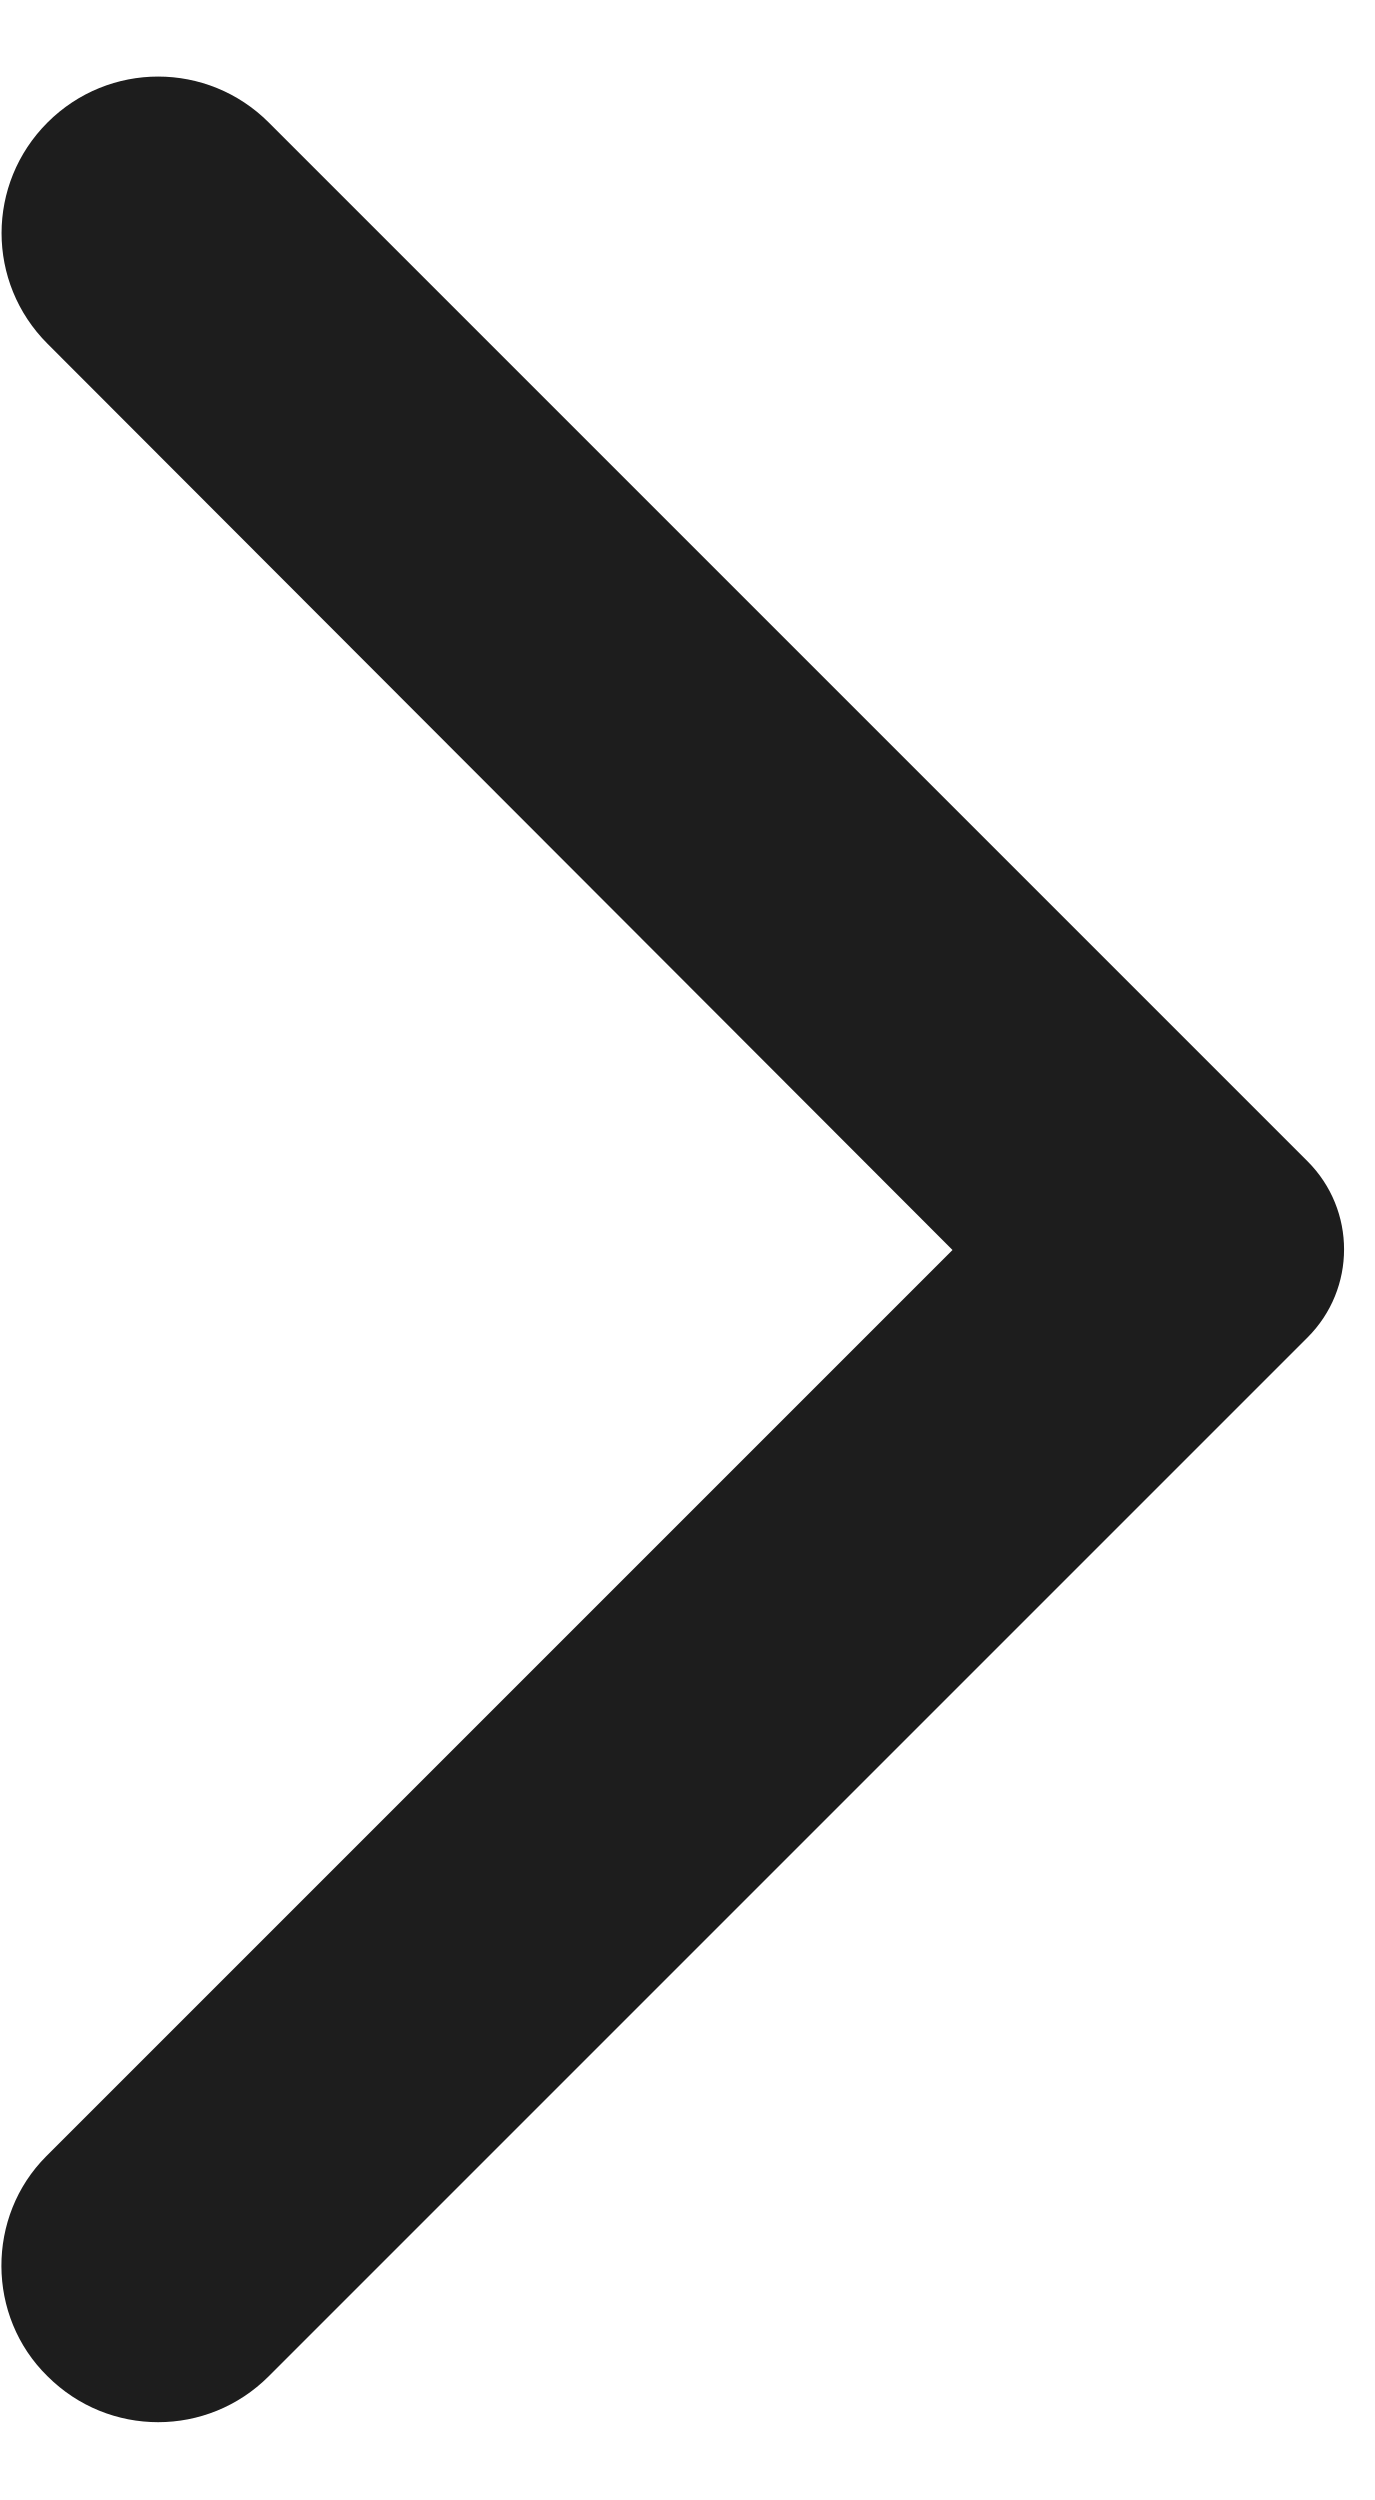
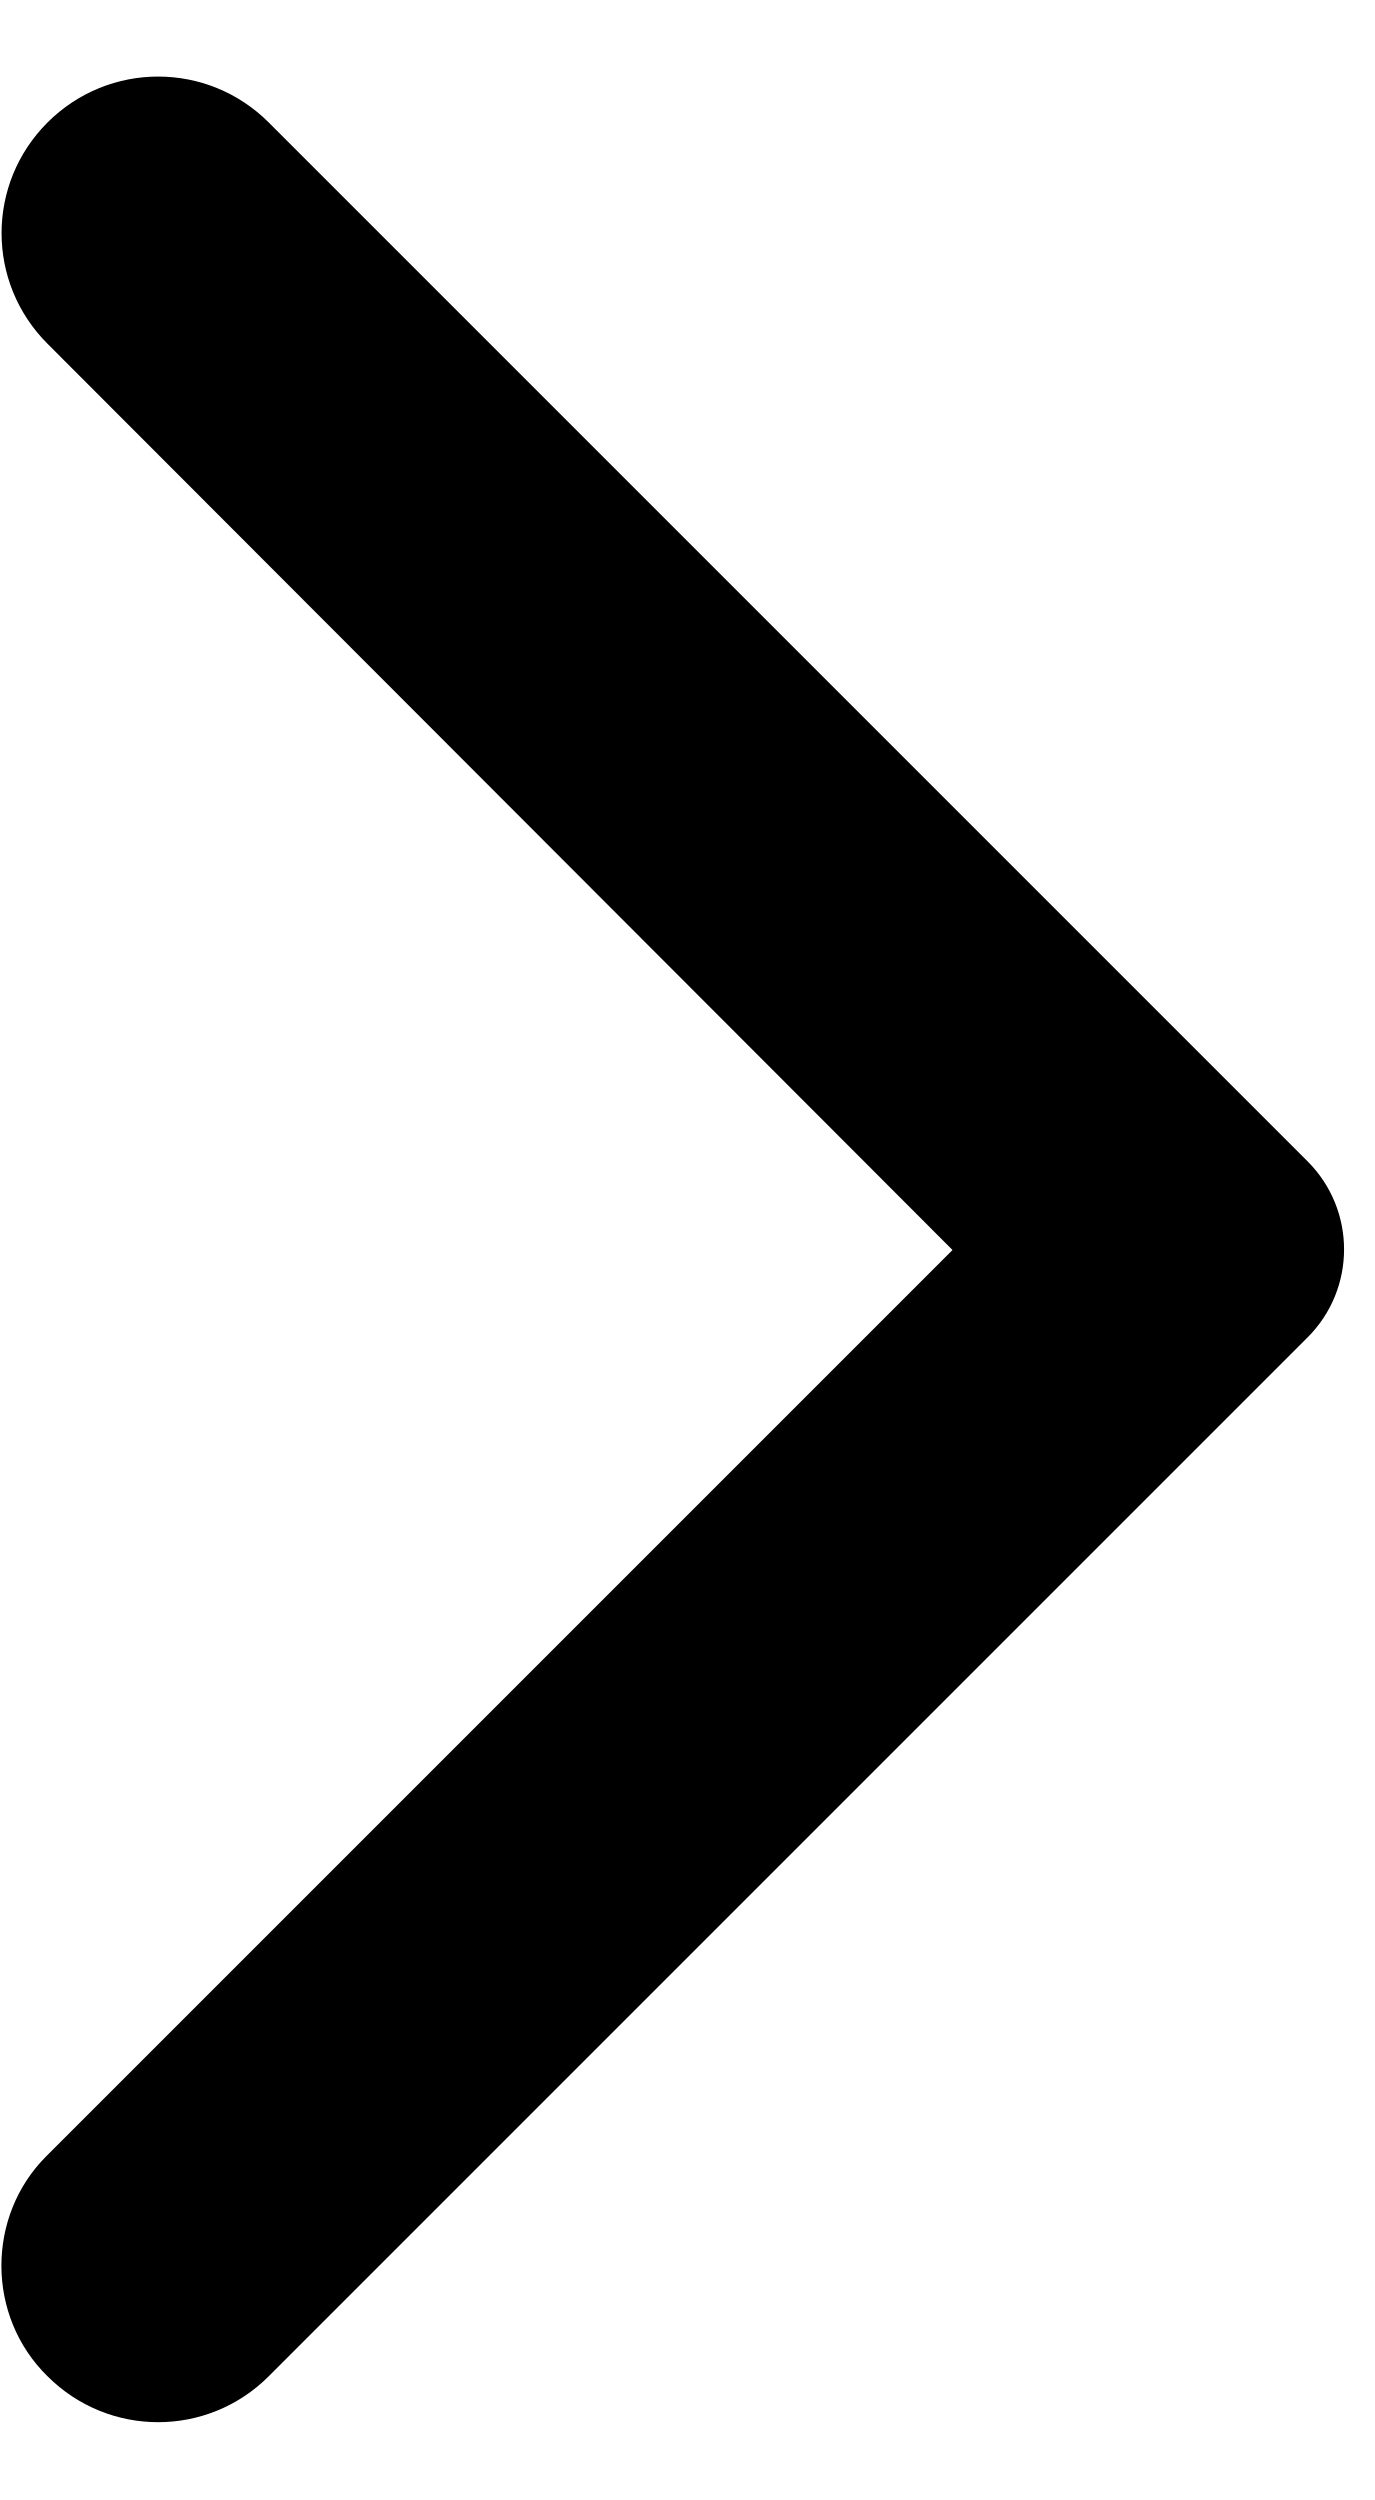
<svg xmlns="http://www.w3.org/2000/svg" viewBox="0 0 11 20">
  <g id="Icons" stroke="none" stroke-width="1" fill="none" fill-rule="evenodd">
    <g id="Rounded" transform="translate(-345, -3434)">
      <g id="Navigation" transform="translate(100, 3378)">
        <g id="-Round-/-Navigation-/-arrow_forward_ios" transform="translate(238, 54)">
          <g>
            <polygon id="Path" opacity="0.87" points="24 24 0 24 0 0 24 0" />
-             <path d="M7.38,21.01 C7.87,21.5 8.66,21.5 9.15,21.01 L17.46,12.7 C17.85,12.31 17.85,11.68 17.46,11.29 L9.15,2.98 C8.66,2.49 7.87,2.49 7.38,2.98 C6.89,3.47 6.89,4.26 7.38,4.75 L14.62,12 L7.37,19.25 C6.89,19.73 6.89,20.53 7.38,21.01 Z" id="🔹-Icon-Color" fill="#1D1D1D" />
+             <path d="M7.38,21.01 C7.87,21.5 8.66,21.5 9.15,21.01 L17.46,12.7 C17.85,12.31 17.85,11.68 17.46,11.29 L9.15,2.98 C8.66,2.49 7.87,2.49 7.38,2.98 C6.89,3.47 6.89,4.26 7.38,4.75 L14.62,12 L7.37,19.25 C6.89,19.73 6.89,20.53 7.38,21.01 Z" id="🔹-Icon-Color" fill="currentColor" />
          </g>
        </g>
      </g>
    </g>
  </g>
</svg>
